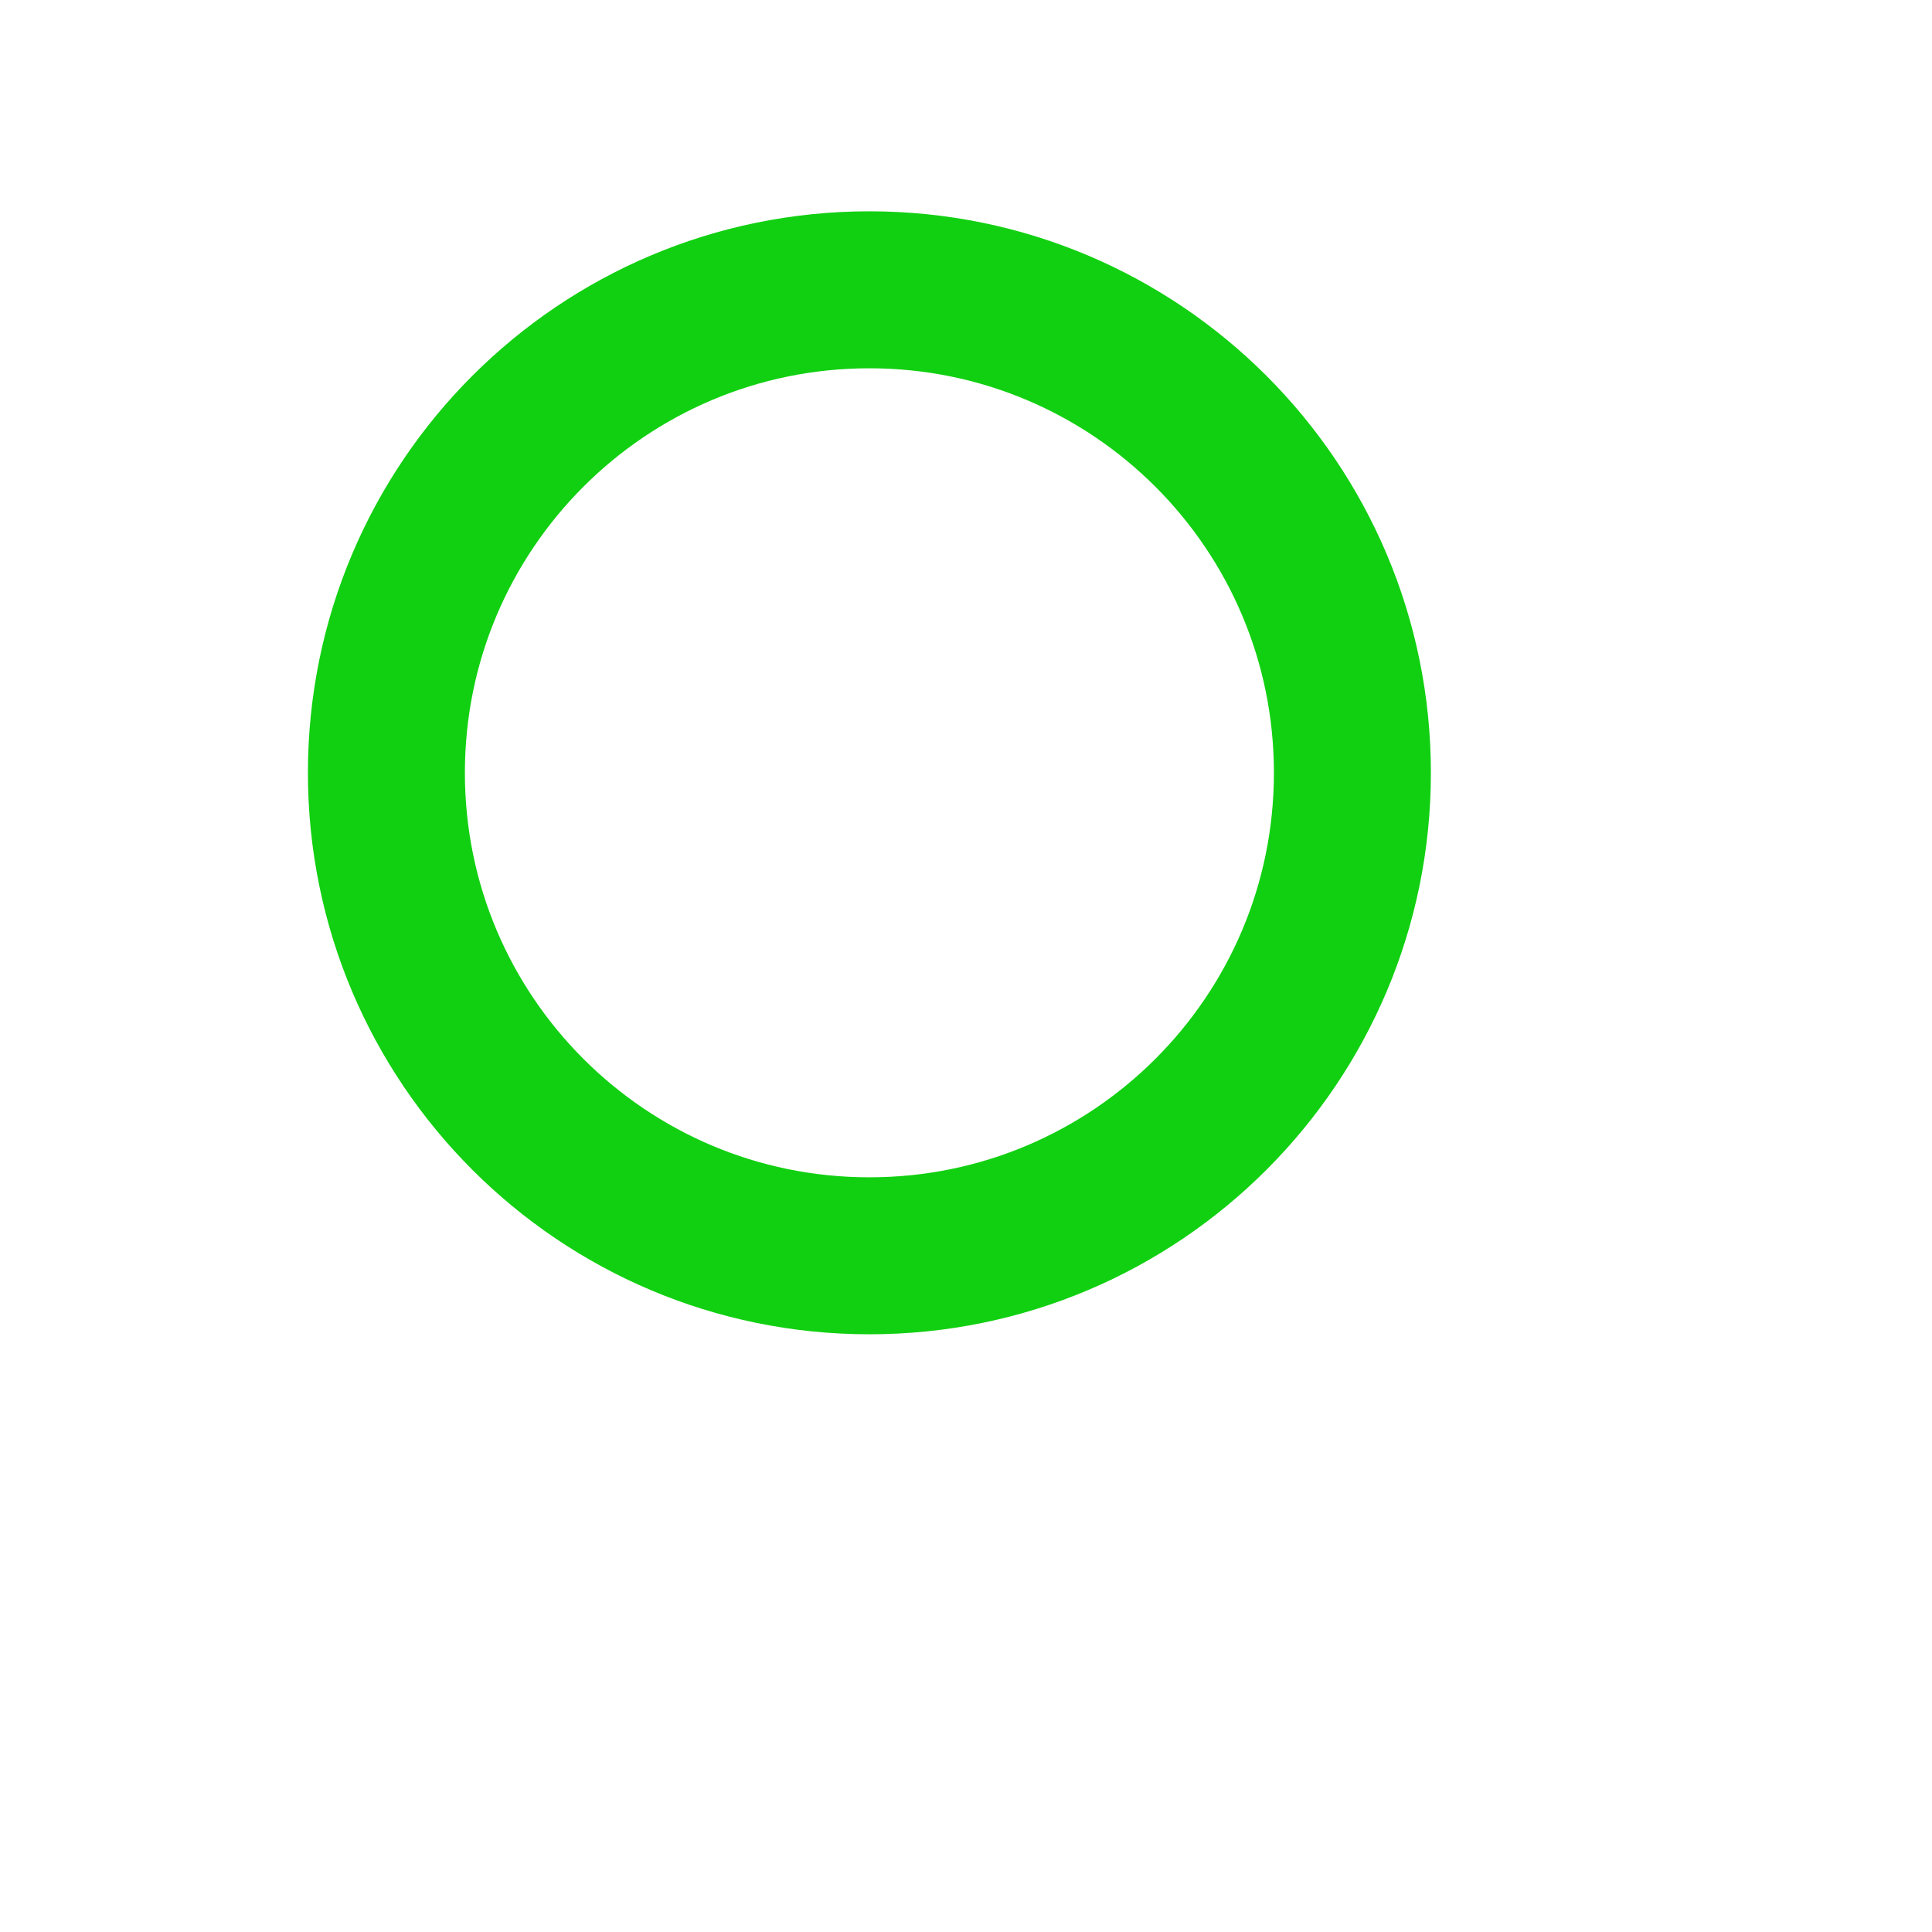
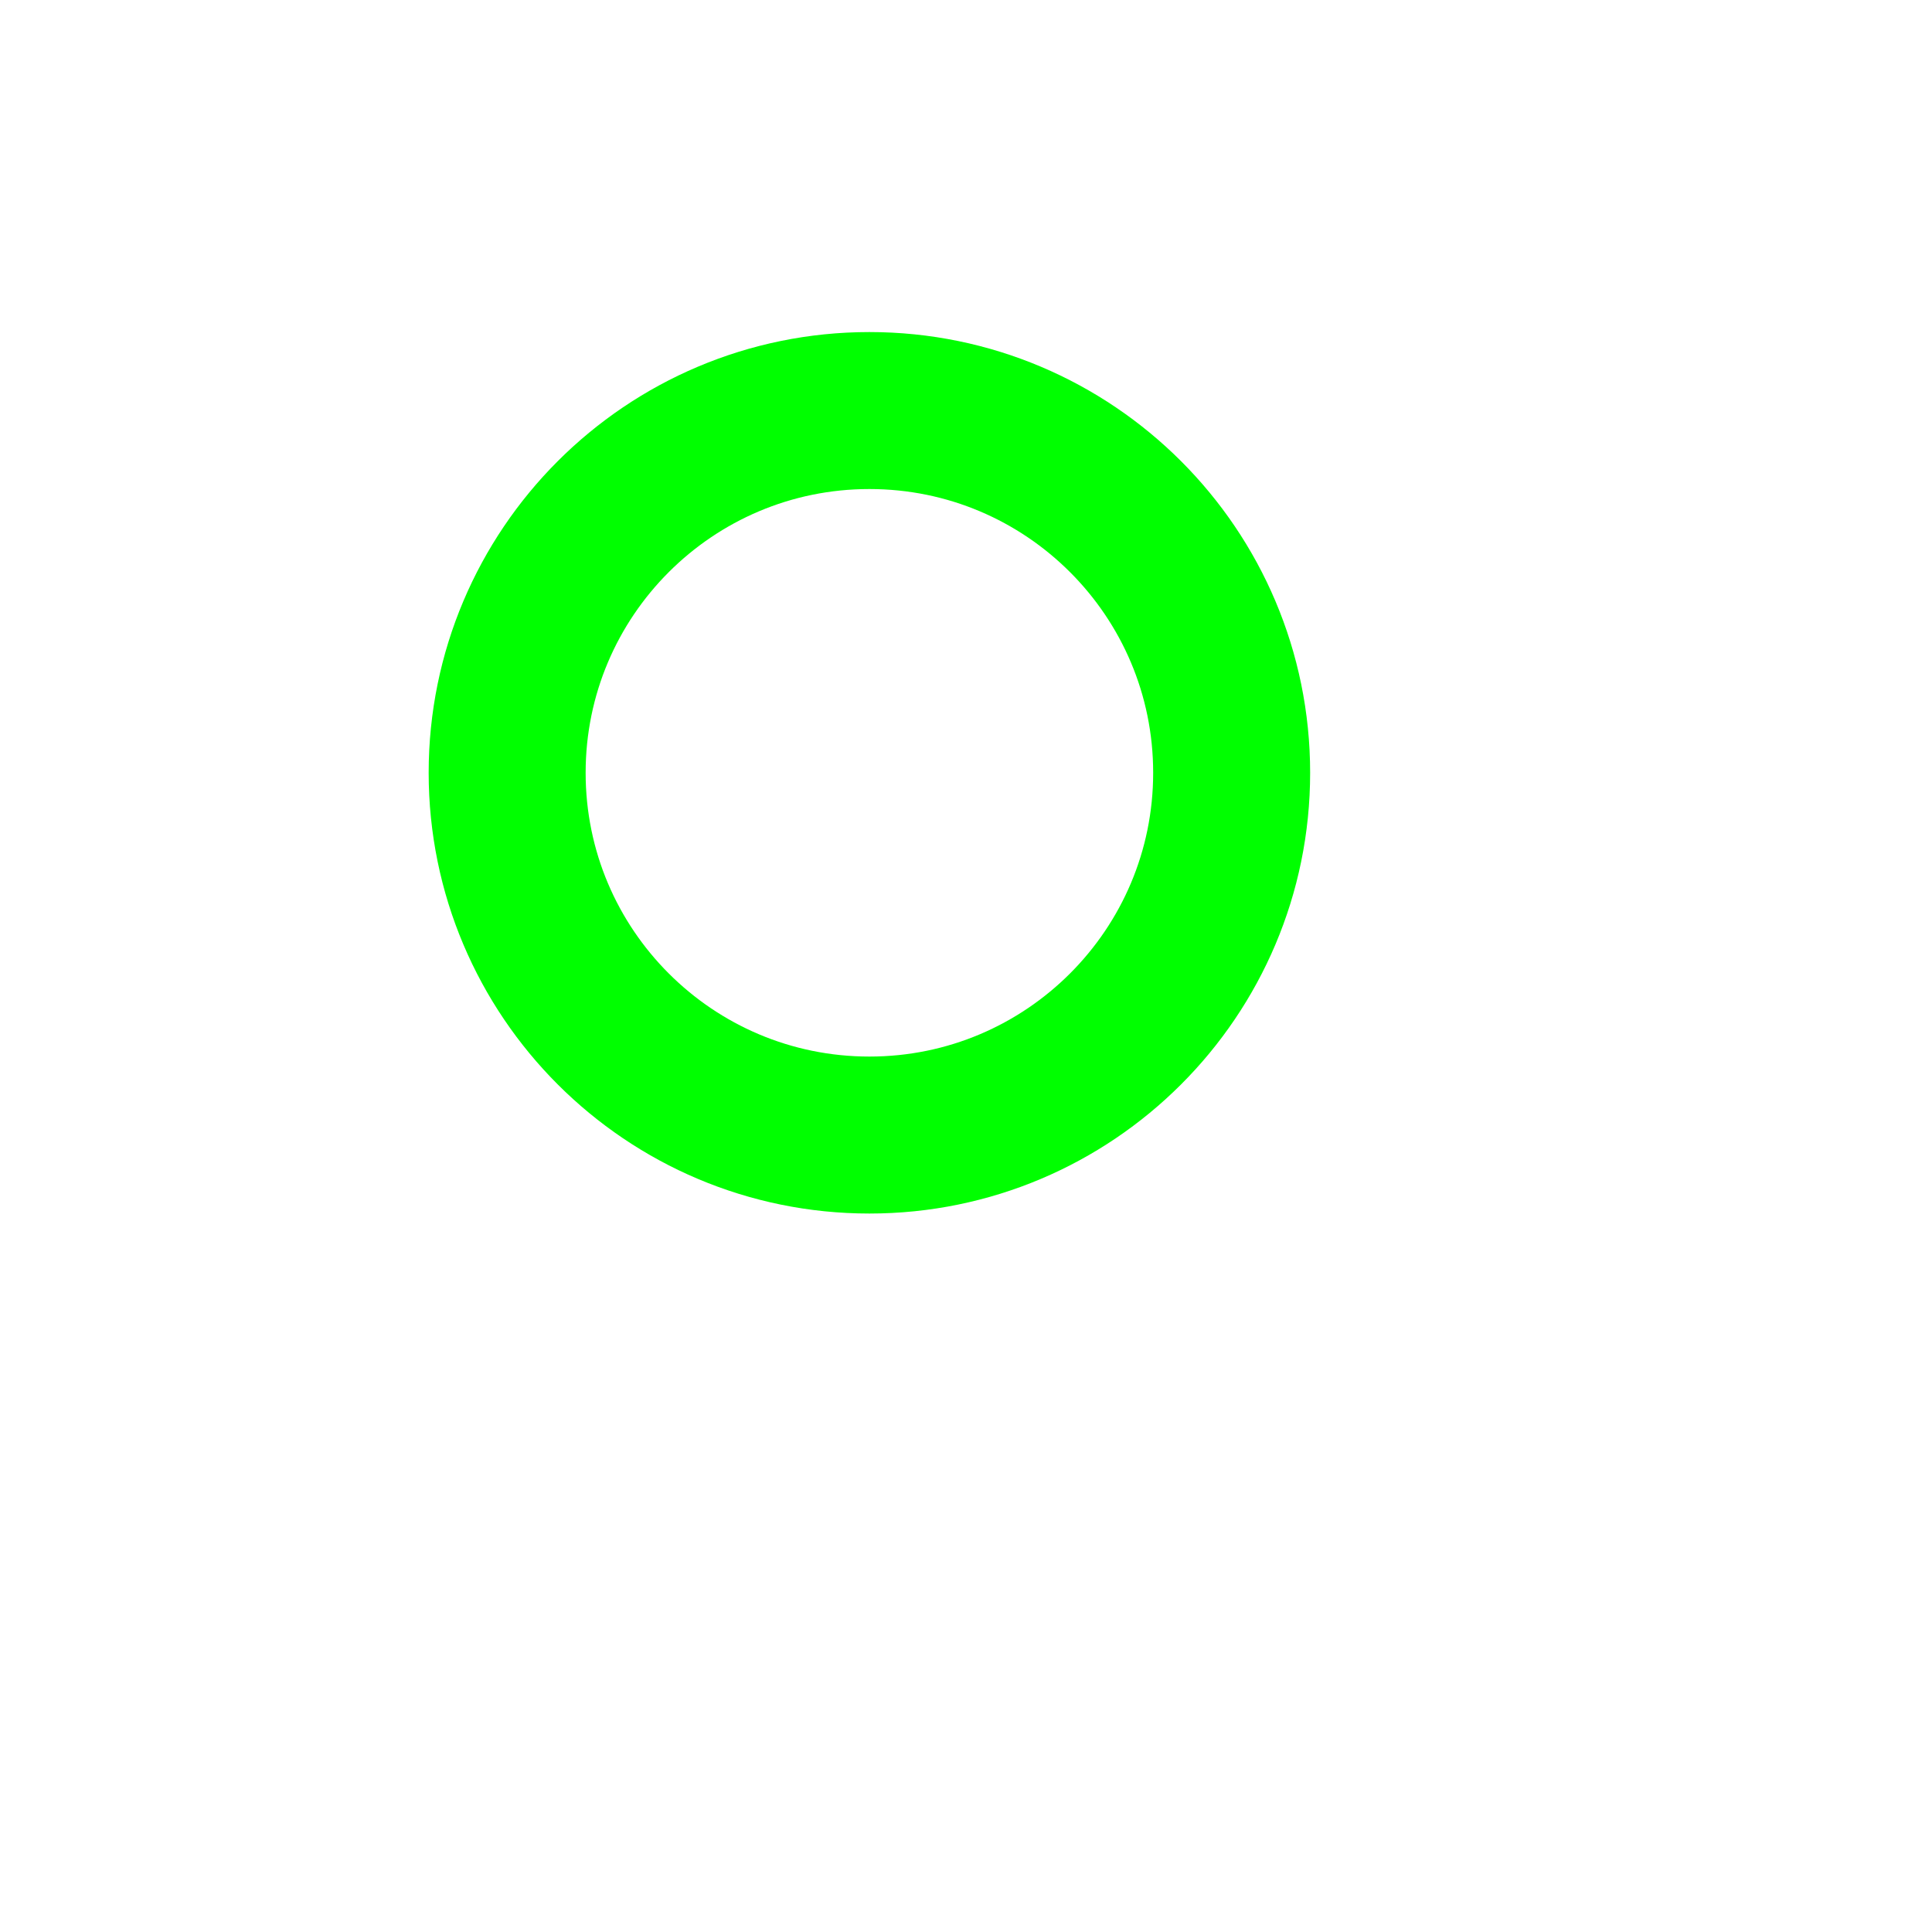
<svg xmlns="http://www.w3.org/2000/svg" viewBox="0 0 32 32">
-   <circle style="fill:none;fill-opacity:1;fill-rule:nonzero;stroke:#11d011;stroke-width:2.6;stroke-linecap:round;stroke-linejoin:round;stroke-miterlimit:4;stroke-dasharray:none;stroke-dashoffset:0;stroke-opacity:1;paint-order:markers stroke fill" cx="45%" cy="40%" r="8" />
+   <circle style="fill:none;fill-opacity:1;fill-rule:nonzero;stroke:lime;stroke-width:2.6;stroke-linecap:round;stroke-linejoin:round;stroke-miterlimit:4;stroke-dasharray:none;stroke-dashoffset:0;stroke-opacity:1;paint-order:markers stroke fill" cx="45%" cy="40%" r="6" />
</svg>
